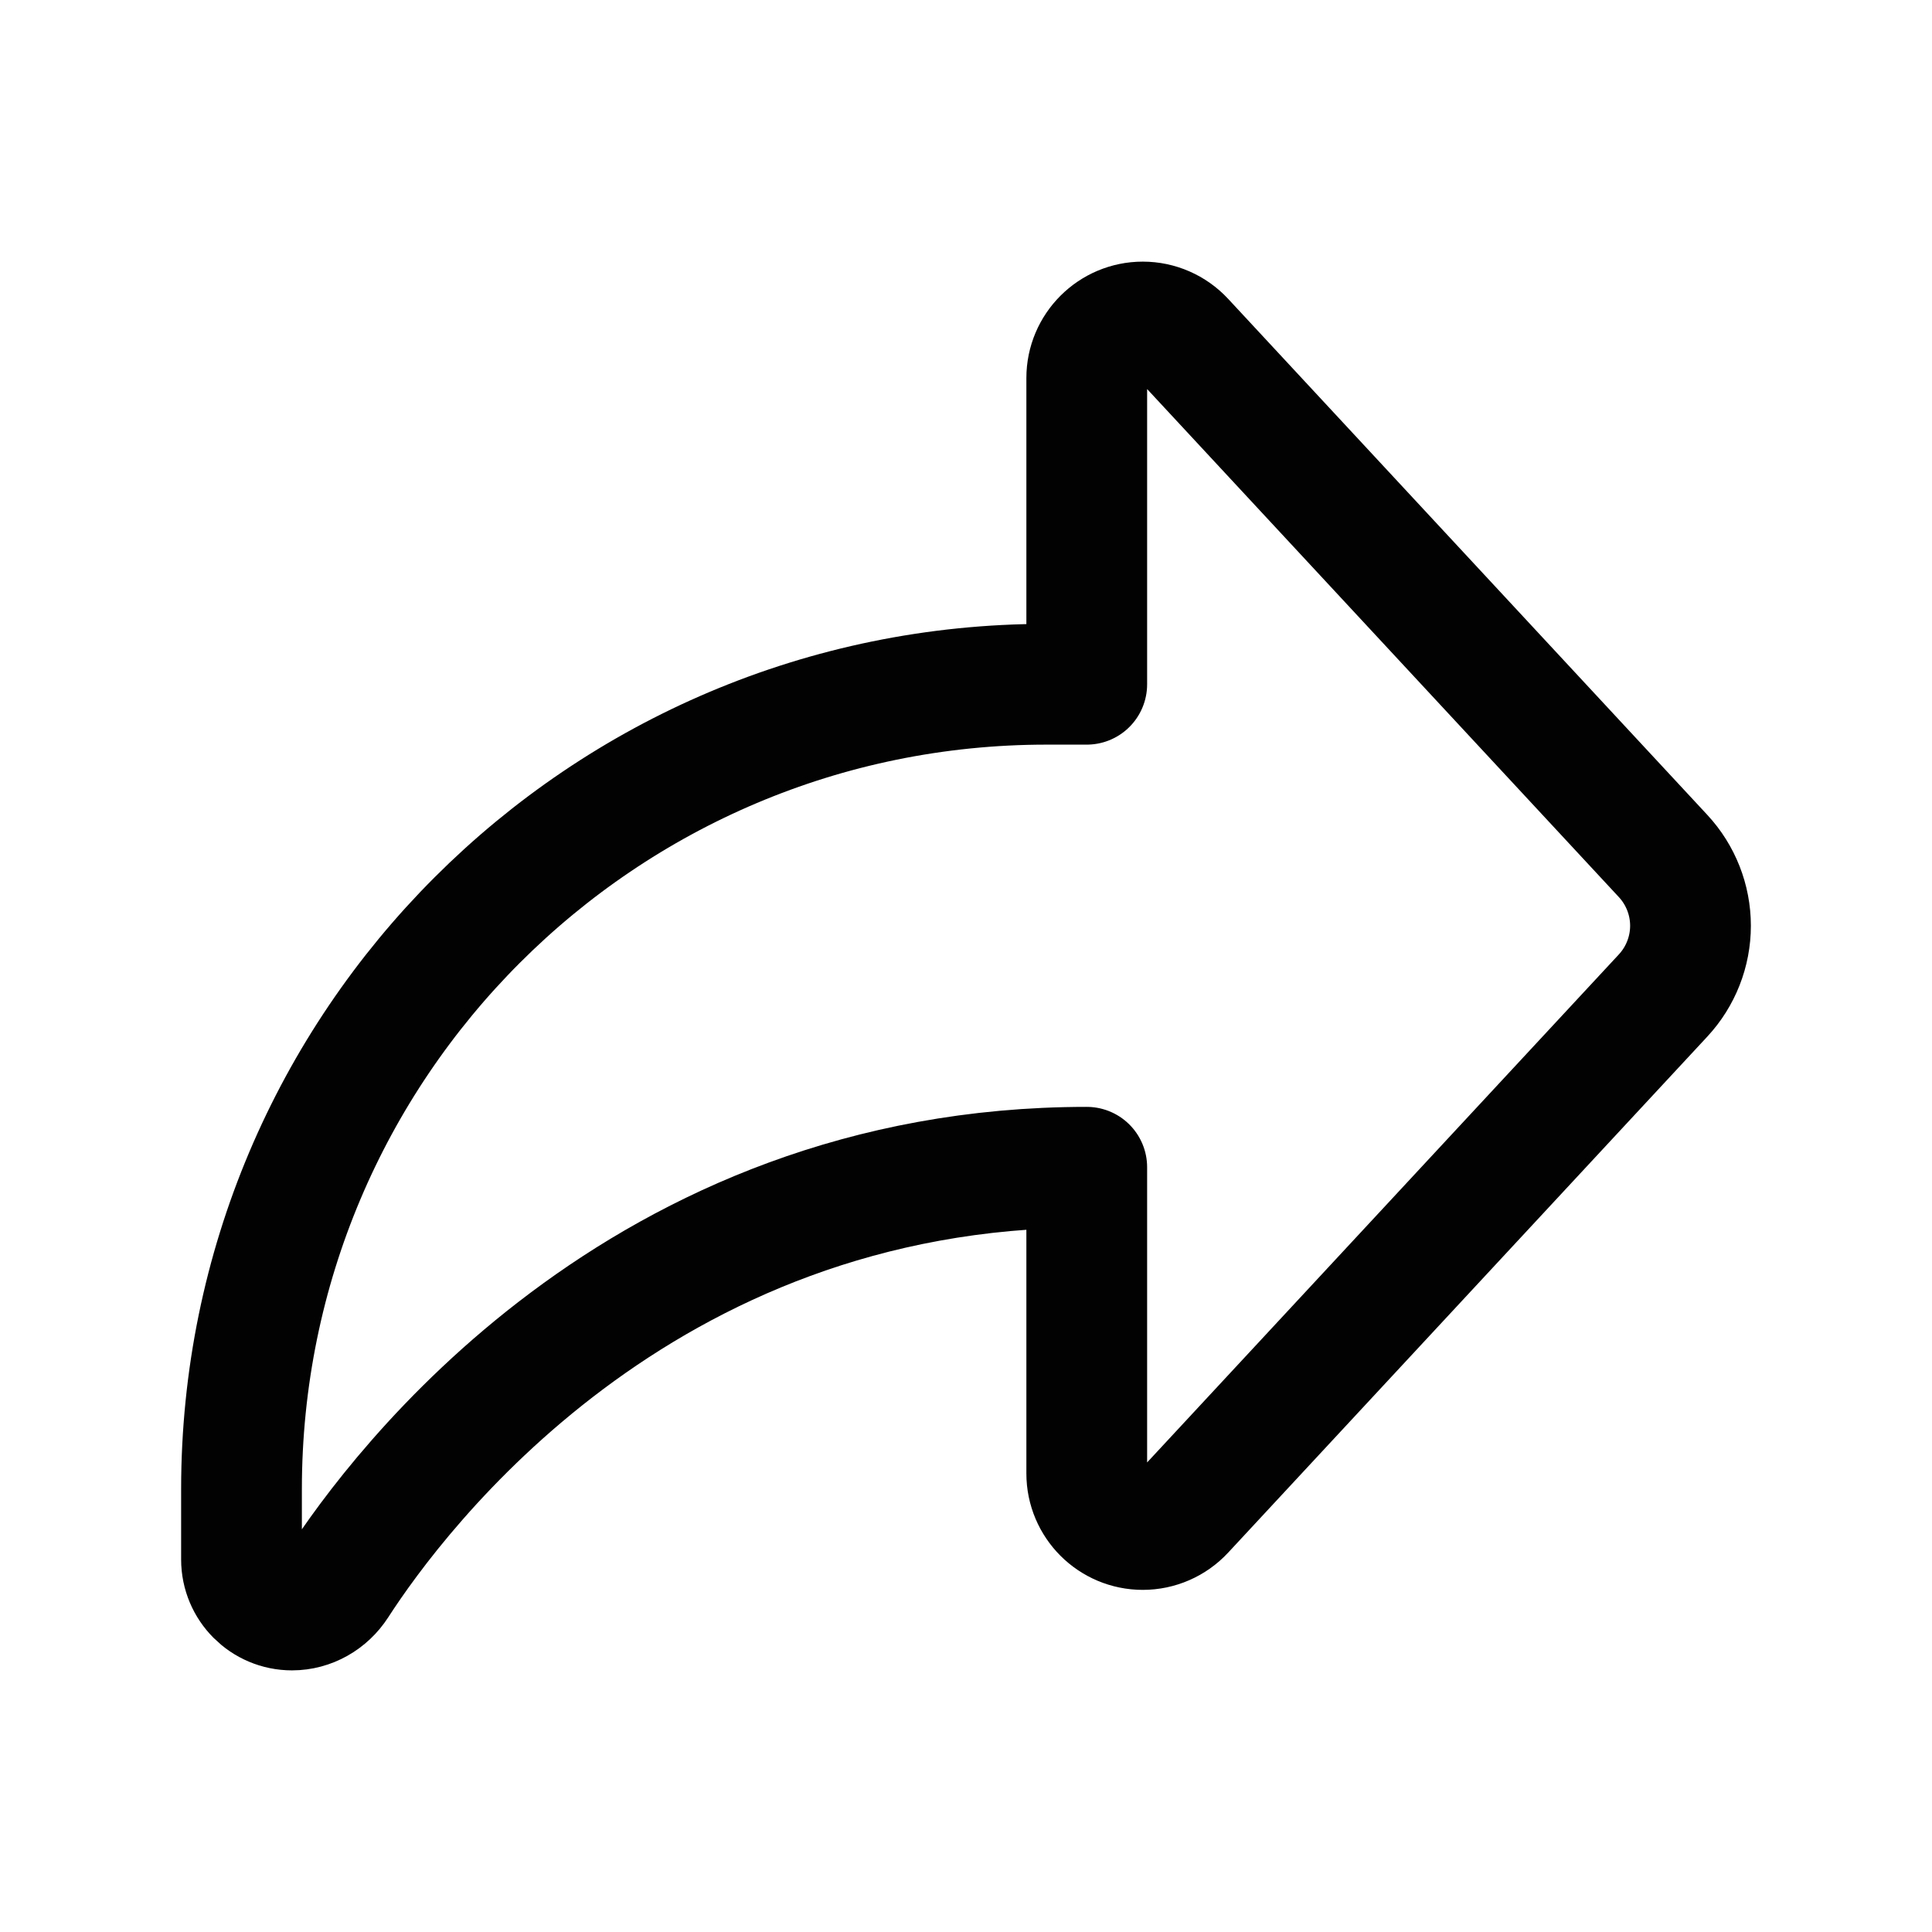
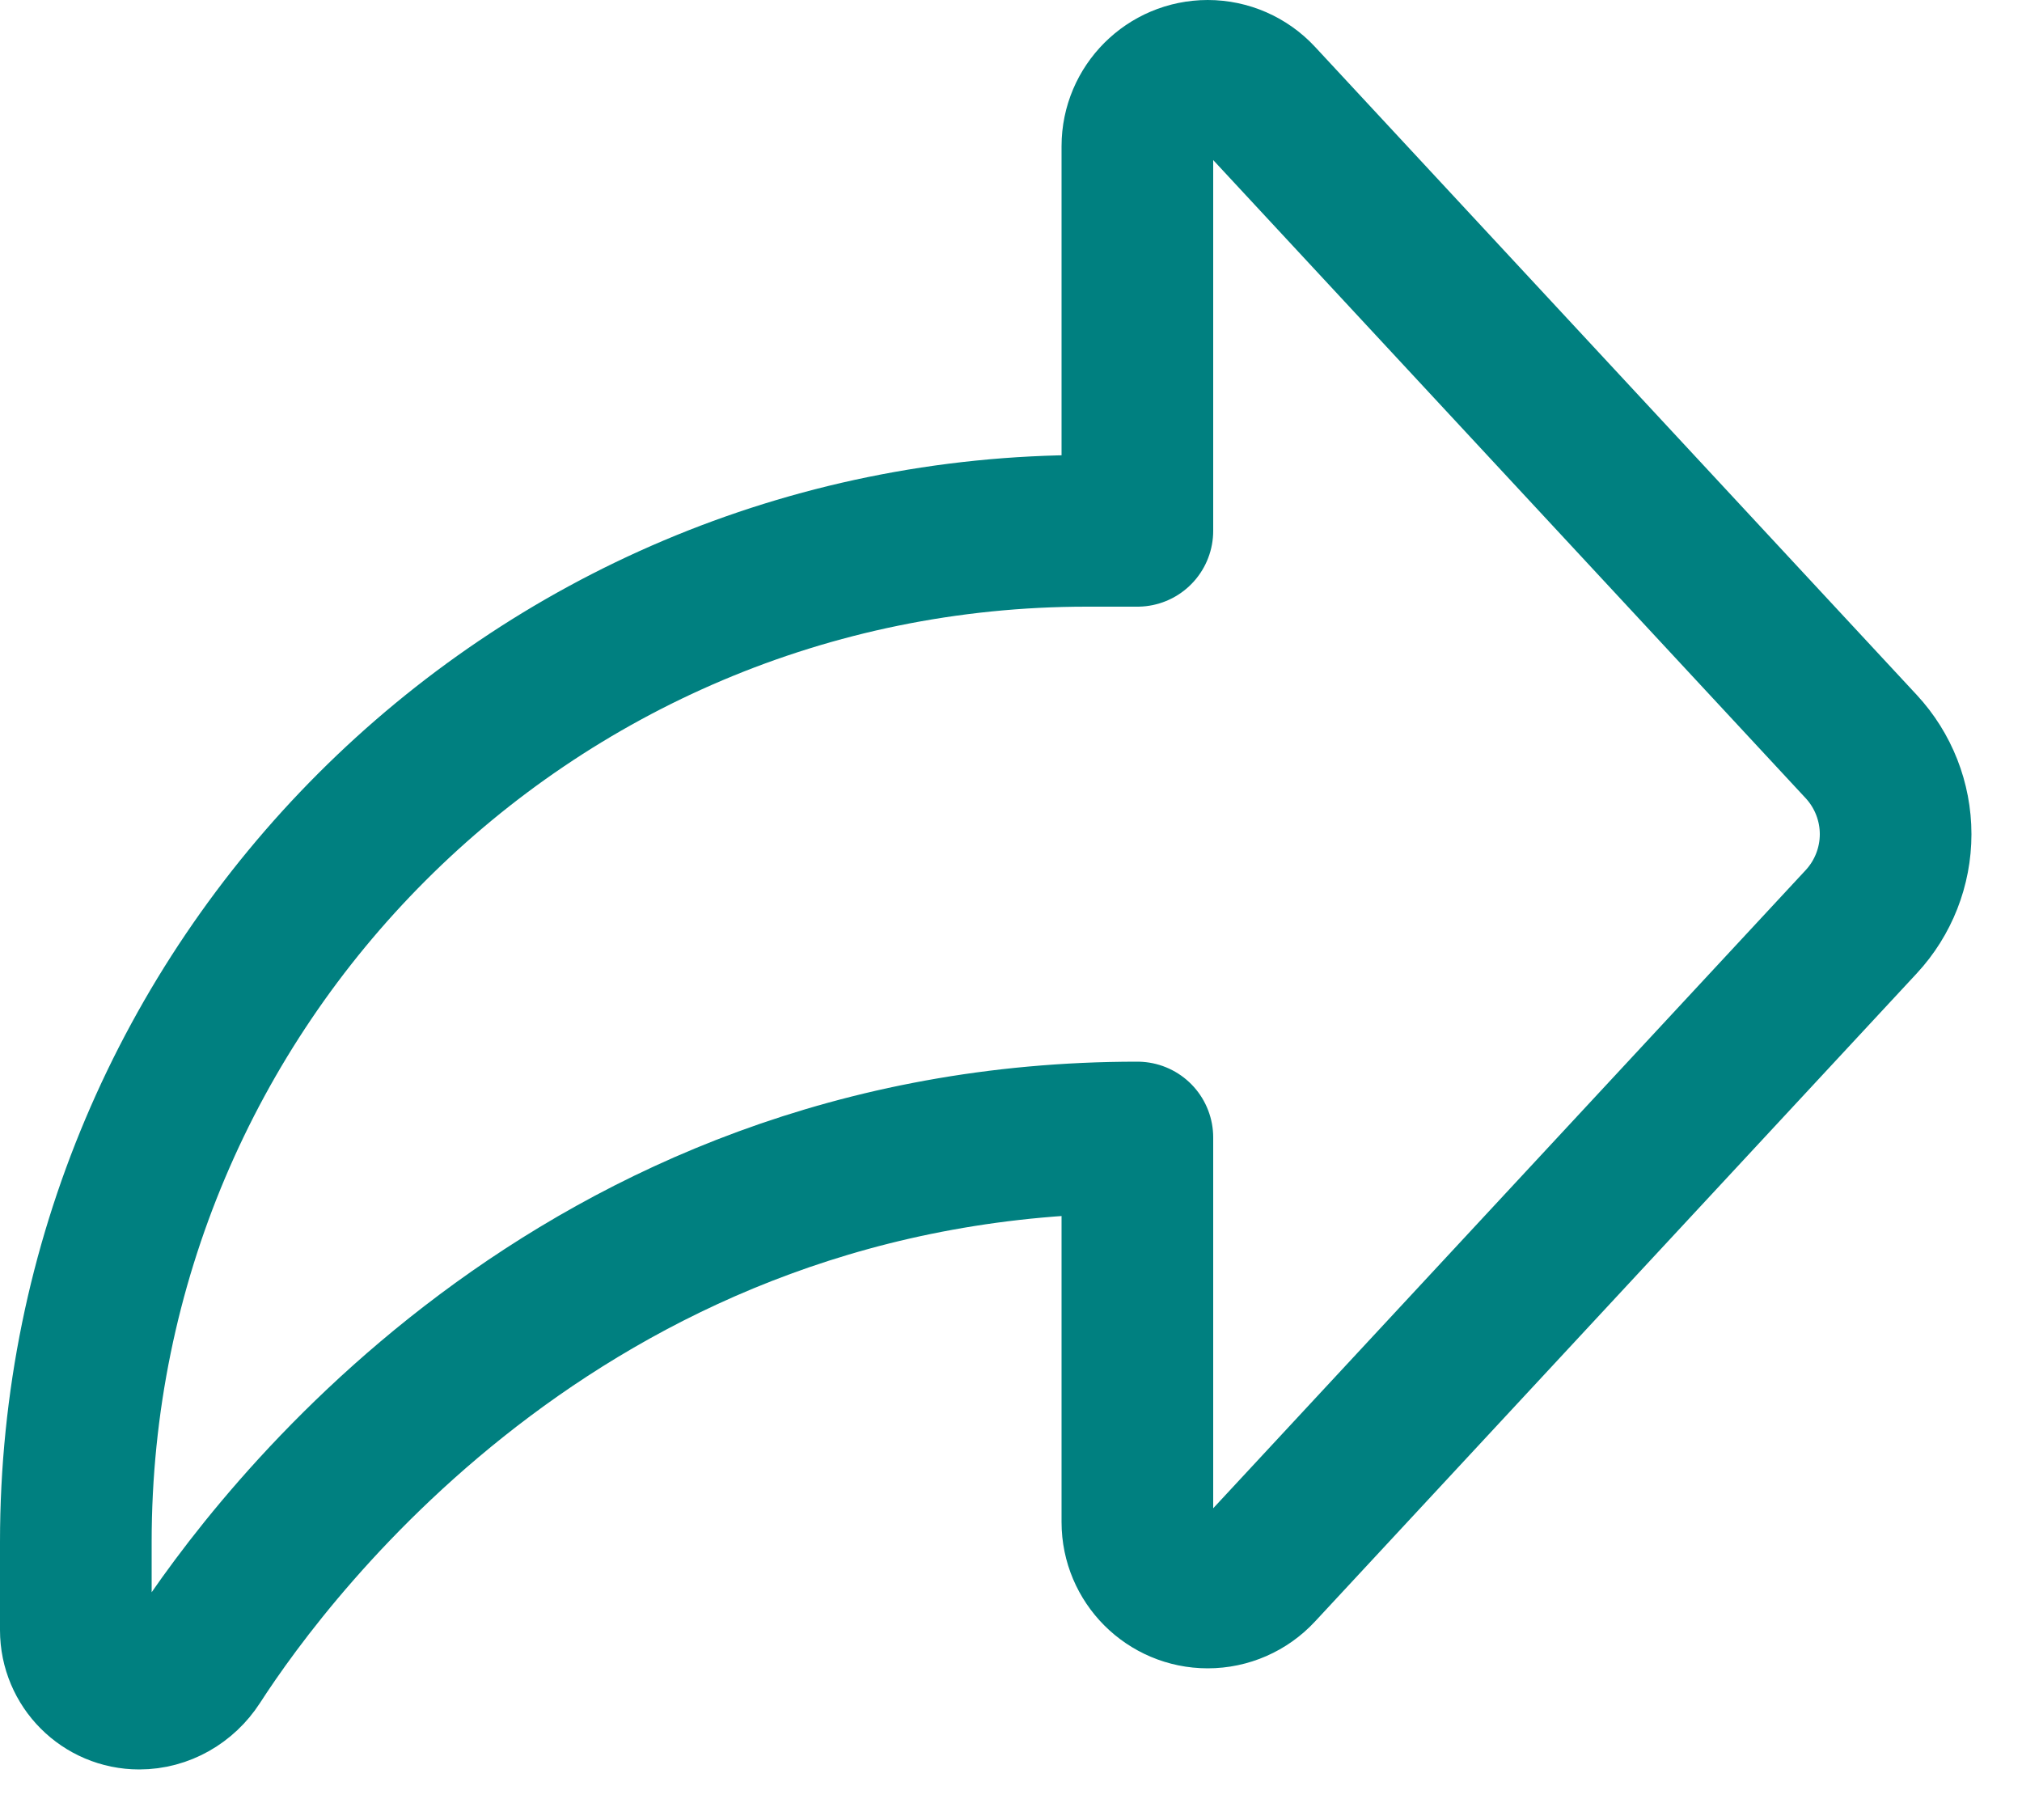
- <svg xmlns="http://www.w3.org/2000/svg" width="24" height="24" viewBox="0 0 24 24" fill="none">
-   <path d="M13 8.5H13.5V4.696C13.5 4.312 13.812 4 14.196 4C14.39 4 14.575 4.081 14.707 4.223L20.66 10.634C20.878 10.869 21 11.179 21 11.5C21 11.821 20.878 12.131 20.66 12.366L14.707 18.777C14.575 18.919 14.39 19 14.196 19C13.812 19 13.5 18.688 13.5 18.304V14.5C7.946 14.5 4.947 18.516 4.192 19.685C4.067 19.878 3.857 20 3.627 20C3.281 20 3 19.719 3 19.372V18.5C3 12.977 7.477 8.5 13 8.5Z" stroke="#020202" stroke-width="1.5" stroke-linejoin="round" />
+ <svg xmlns="http://www.w3.org/2000/svg" width="20" height="18" viewBox="0 0 20 18" fill="none">
+   <path d="M10.75 5.25H11.25V1.446C11.25 1.062 11.562 0.75 11.946 0.75C12.14 0.75 12.325 0.831 12.457 0.973L18.41 7.384C18.628 7.619 18.75 7.929 18.75 8.25C18.75 8.571 18.628 8.881 18.41 9.116L12.457 15.527C12.325 15.669 12.14 15.75 11.946 15.75C11.562 15.75 11.25 15.438 11.25 15.054V11.25C5.696 11.25 2.697 15.266 1.942 16.435C1.817 16.628 1.607 16.75 1.377 16.75C1.031 16.75 0.75 16.469 0.75 16.122V15.25C0.75 9.727 5.227 5.25 10.75 5.25Z" stroke="#008080" stroke-width="1.5" stroke-linejoin="round" />
</svg>
